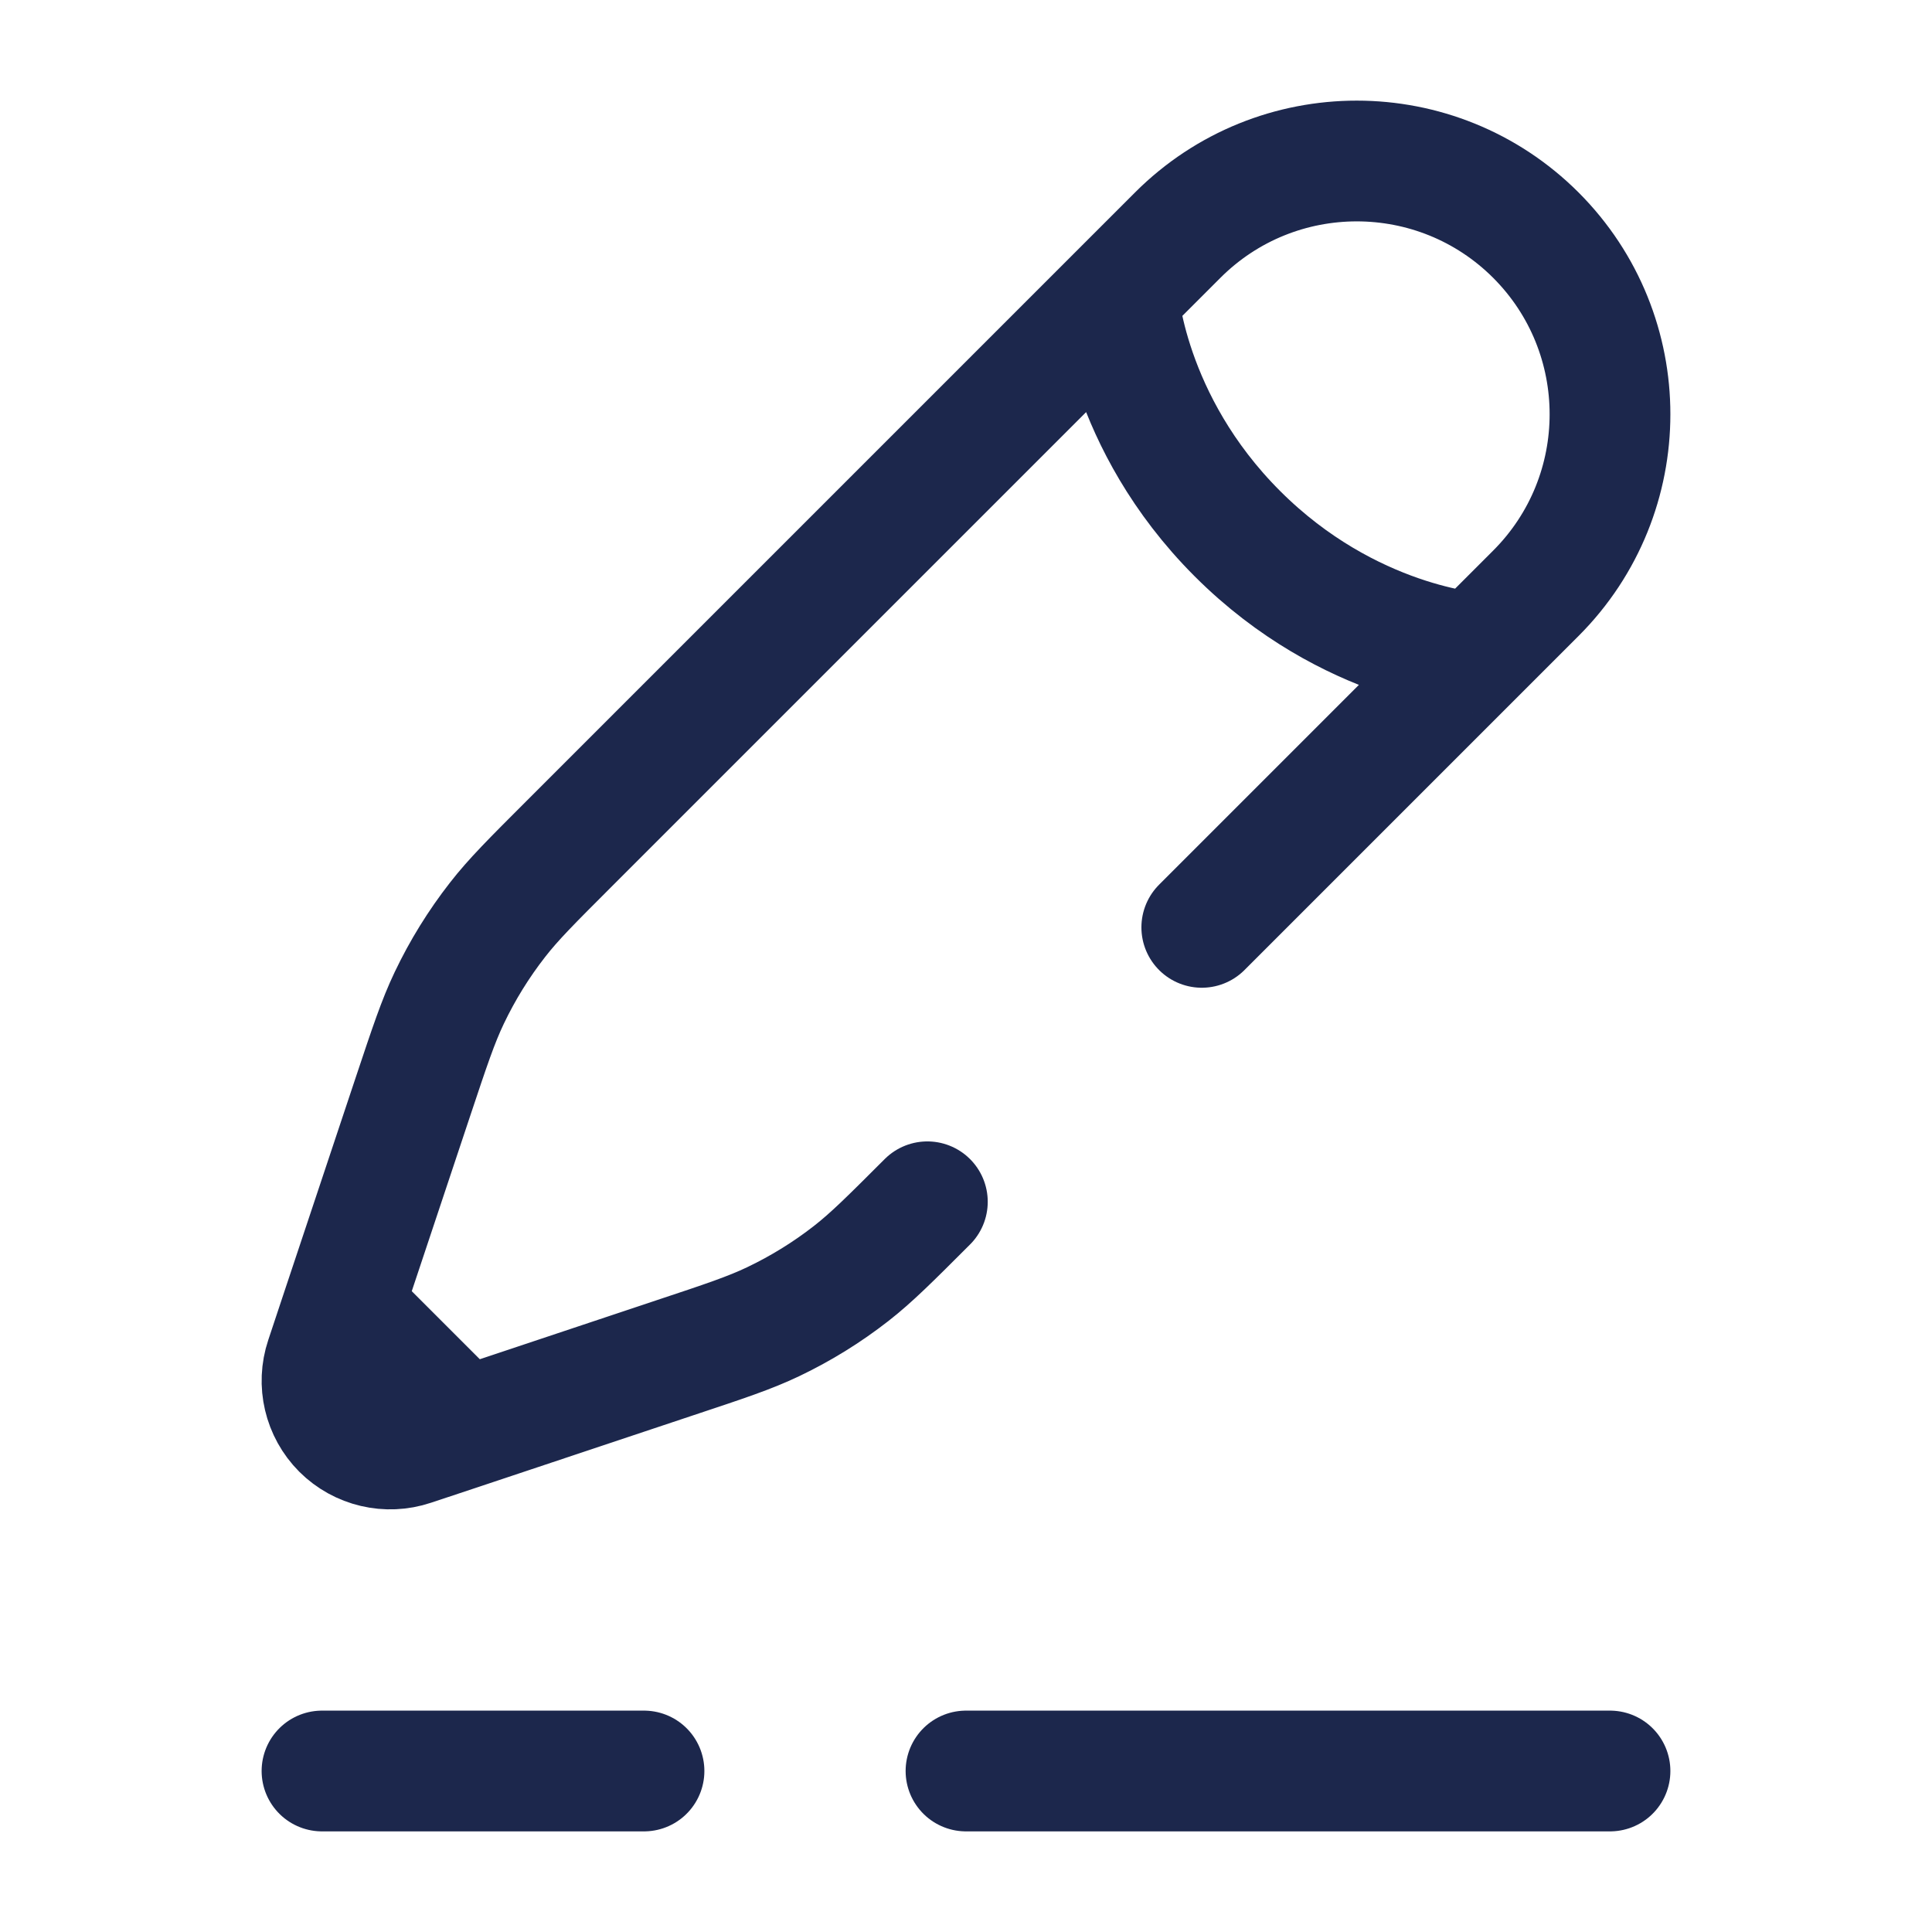
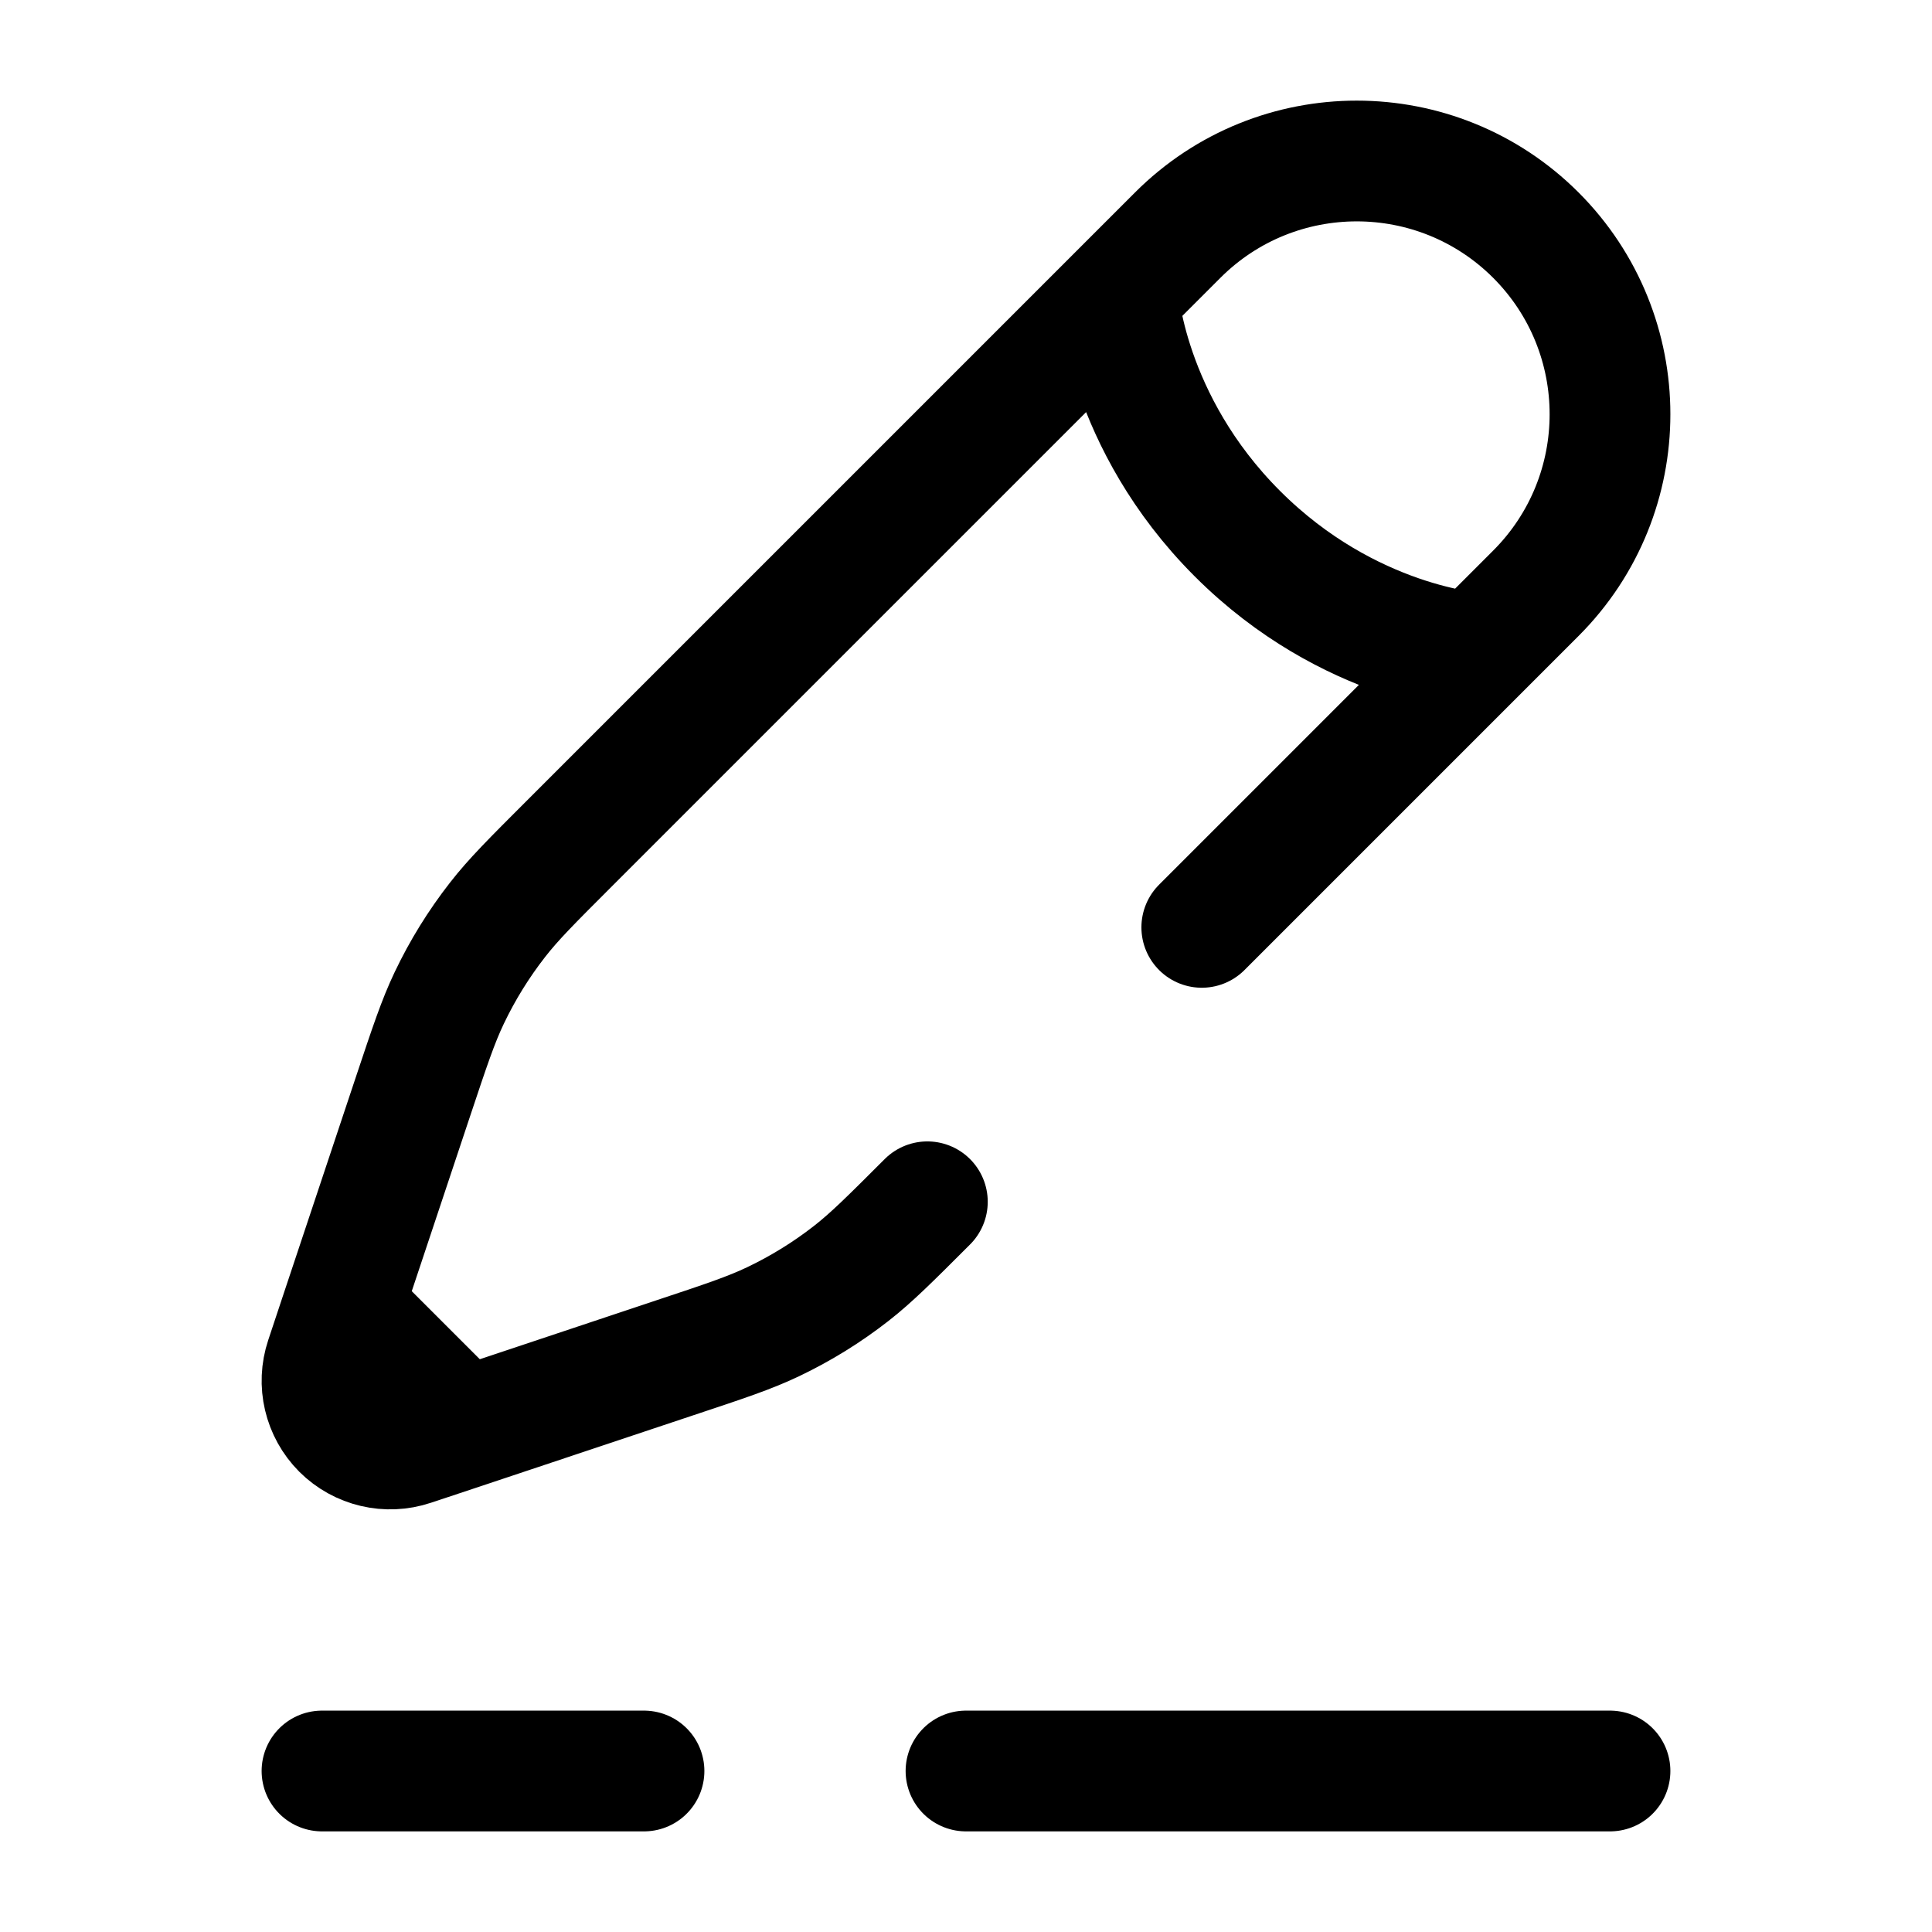
<svg xmlns="http://www.w3.org/2000/svg" width="800px" height="800px" viewBox="0 0 24 24" fill="none">
-   <path d="M4 22H8M20 22H12" stroke="#1C274C" stroke-width="1.5" stroke-linecap="round" />
-   <path d="M13.888 3.663L14.63 2.921C15.858 1.693 17.85 1.693 19.079 2.921C20.307 4.15 20.307 6.142 19.079 7.37L18.337 8.112M13.888 3.663C13.888 3.663 13.981 5.239 15.371 6.629C16.761 8.019 18.337 8.112 18.337 8.112M13.888 3.663L7.071 10.48C6.609 10.942 6.378 11.172 6.18 11.427C5.946 11.727 5.745 12.052 5.581 12.396C5.442 12.687 5.339 12.997 5.132 13.617L4.257 16.242M18.337 8.112L14.929 11.52M11.52 14.929C11.058 15.391 10.828 15.621 10.573 15.82C10.273 16.054 9.948 16.255 9.604 16.419C9.313 16.558 9.003 16.661 8.383 16.867L5.758 17.743M5.758 17.743L5.117 17.956C4.812 18.058 4.476 17.979 4.248 17.752C4.021 17.524 3.942 17.188 4.044 16.883L4.257 16.242M5.758 17.743L4.257 16.242" stroke="#1C274C" stroke-width="1.5" stroke-linecap="round" />
+   <path d="M4 22H8M20 22H12" stroke="currentColor" stroke-width="1.5" stroke-linecap="round" />
+   <path d="M13.888 3.663L14.63 2.921C15.858 1.693 17.85 1.693 19.079 2.921C20.307 4.15 20.307 6.142 19.079 7.37L18.337 8.112M13.888 3.663C13.888 3.663 13.981 5.239 15.371 6.629C16.761 8.019 18.337 8.112 18.337 8.112M13.888 3.663L7.071 10.48C6.609 10.942 6.378 11.172 6.18 11.427C5.946 11.727 5.745 12.052 5.581 12.396C5.442 12.687 5.339 12.997 5.132 13.617L4.257 16.242M18.337 8.112L14.929 11.52M11.52 14.929C11.058 15.391 10.828 15.621 10.573 15.82C10.273 16.054 9.948 16.255 9.604 16.419C9.313 16.558 9.003 16.661 8.383 16.867L5.758 17.743M5.758 17.743L5.117 17.956C4.812 18.058 4.476 17.979 4.248 17.752C4.021 17.524 3.942 17.188 4.044 16.883L4.257 16.242M5.758 17.743L4.257 16.242" stroke="currentColor" stroke-width="1.5" stroke-linecap="round" />
</svg>
